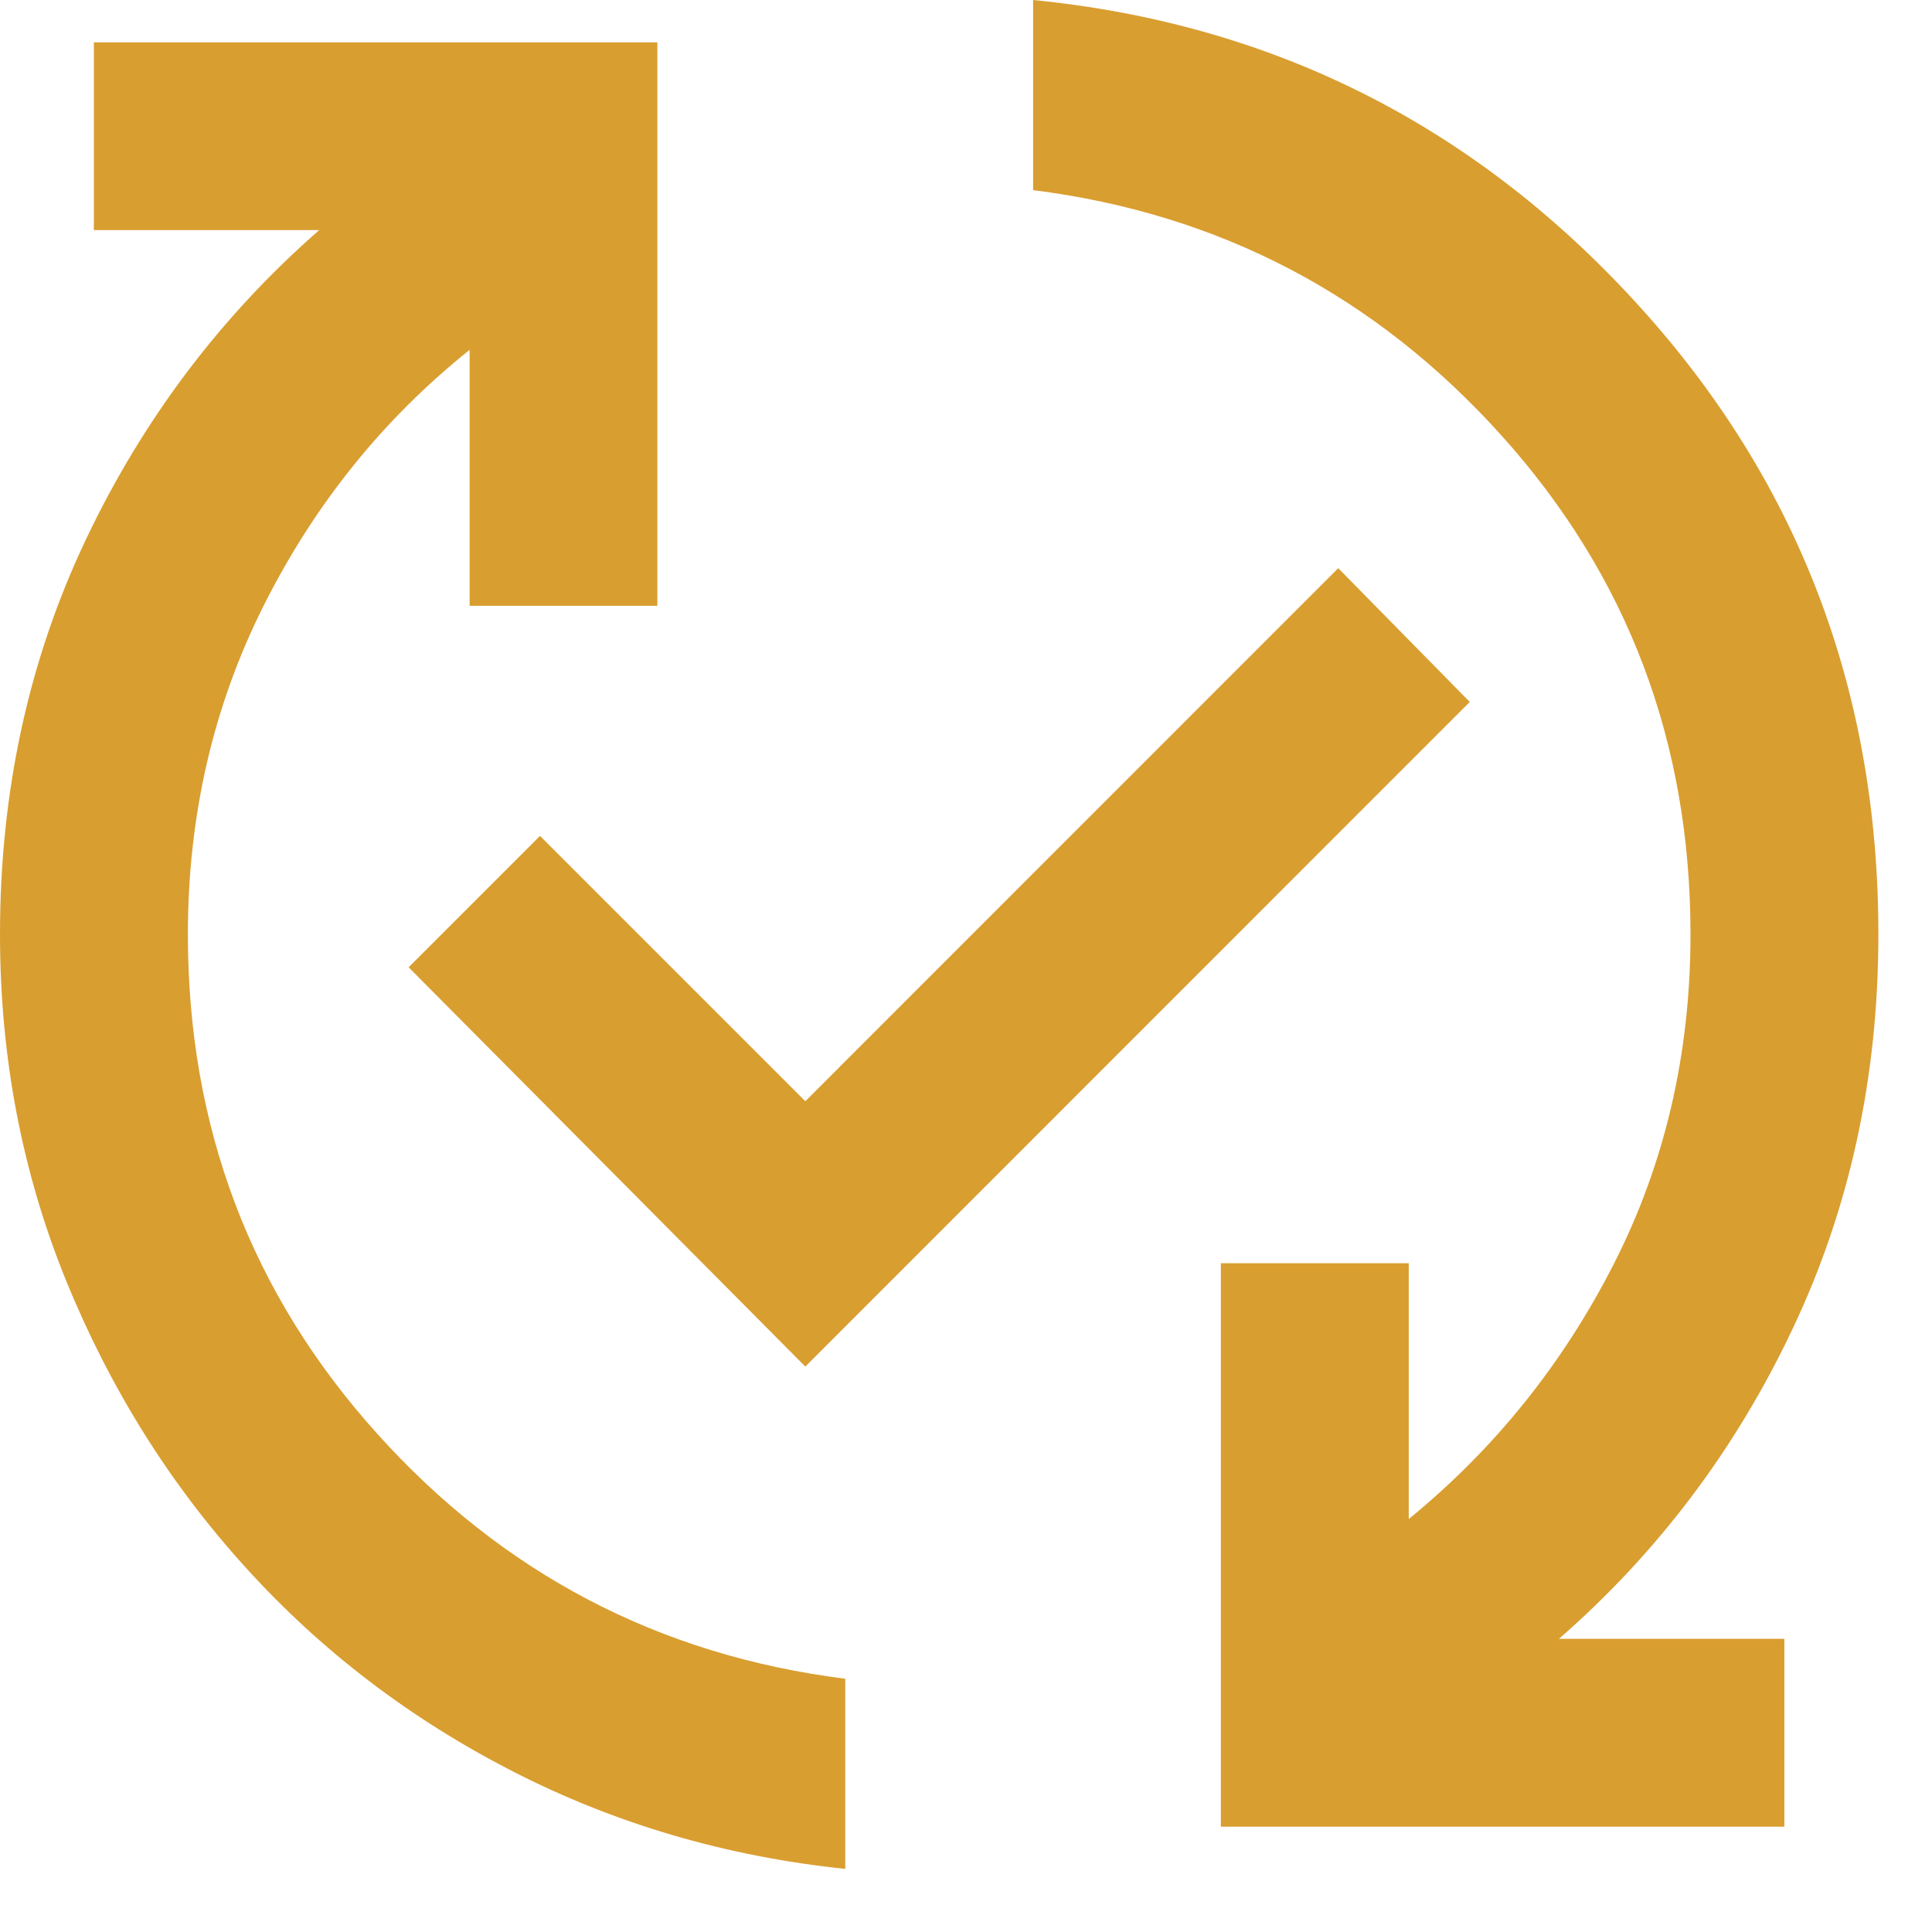
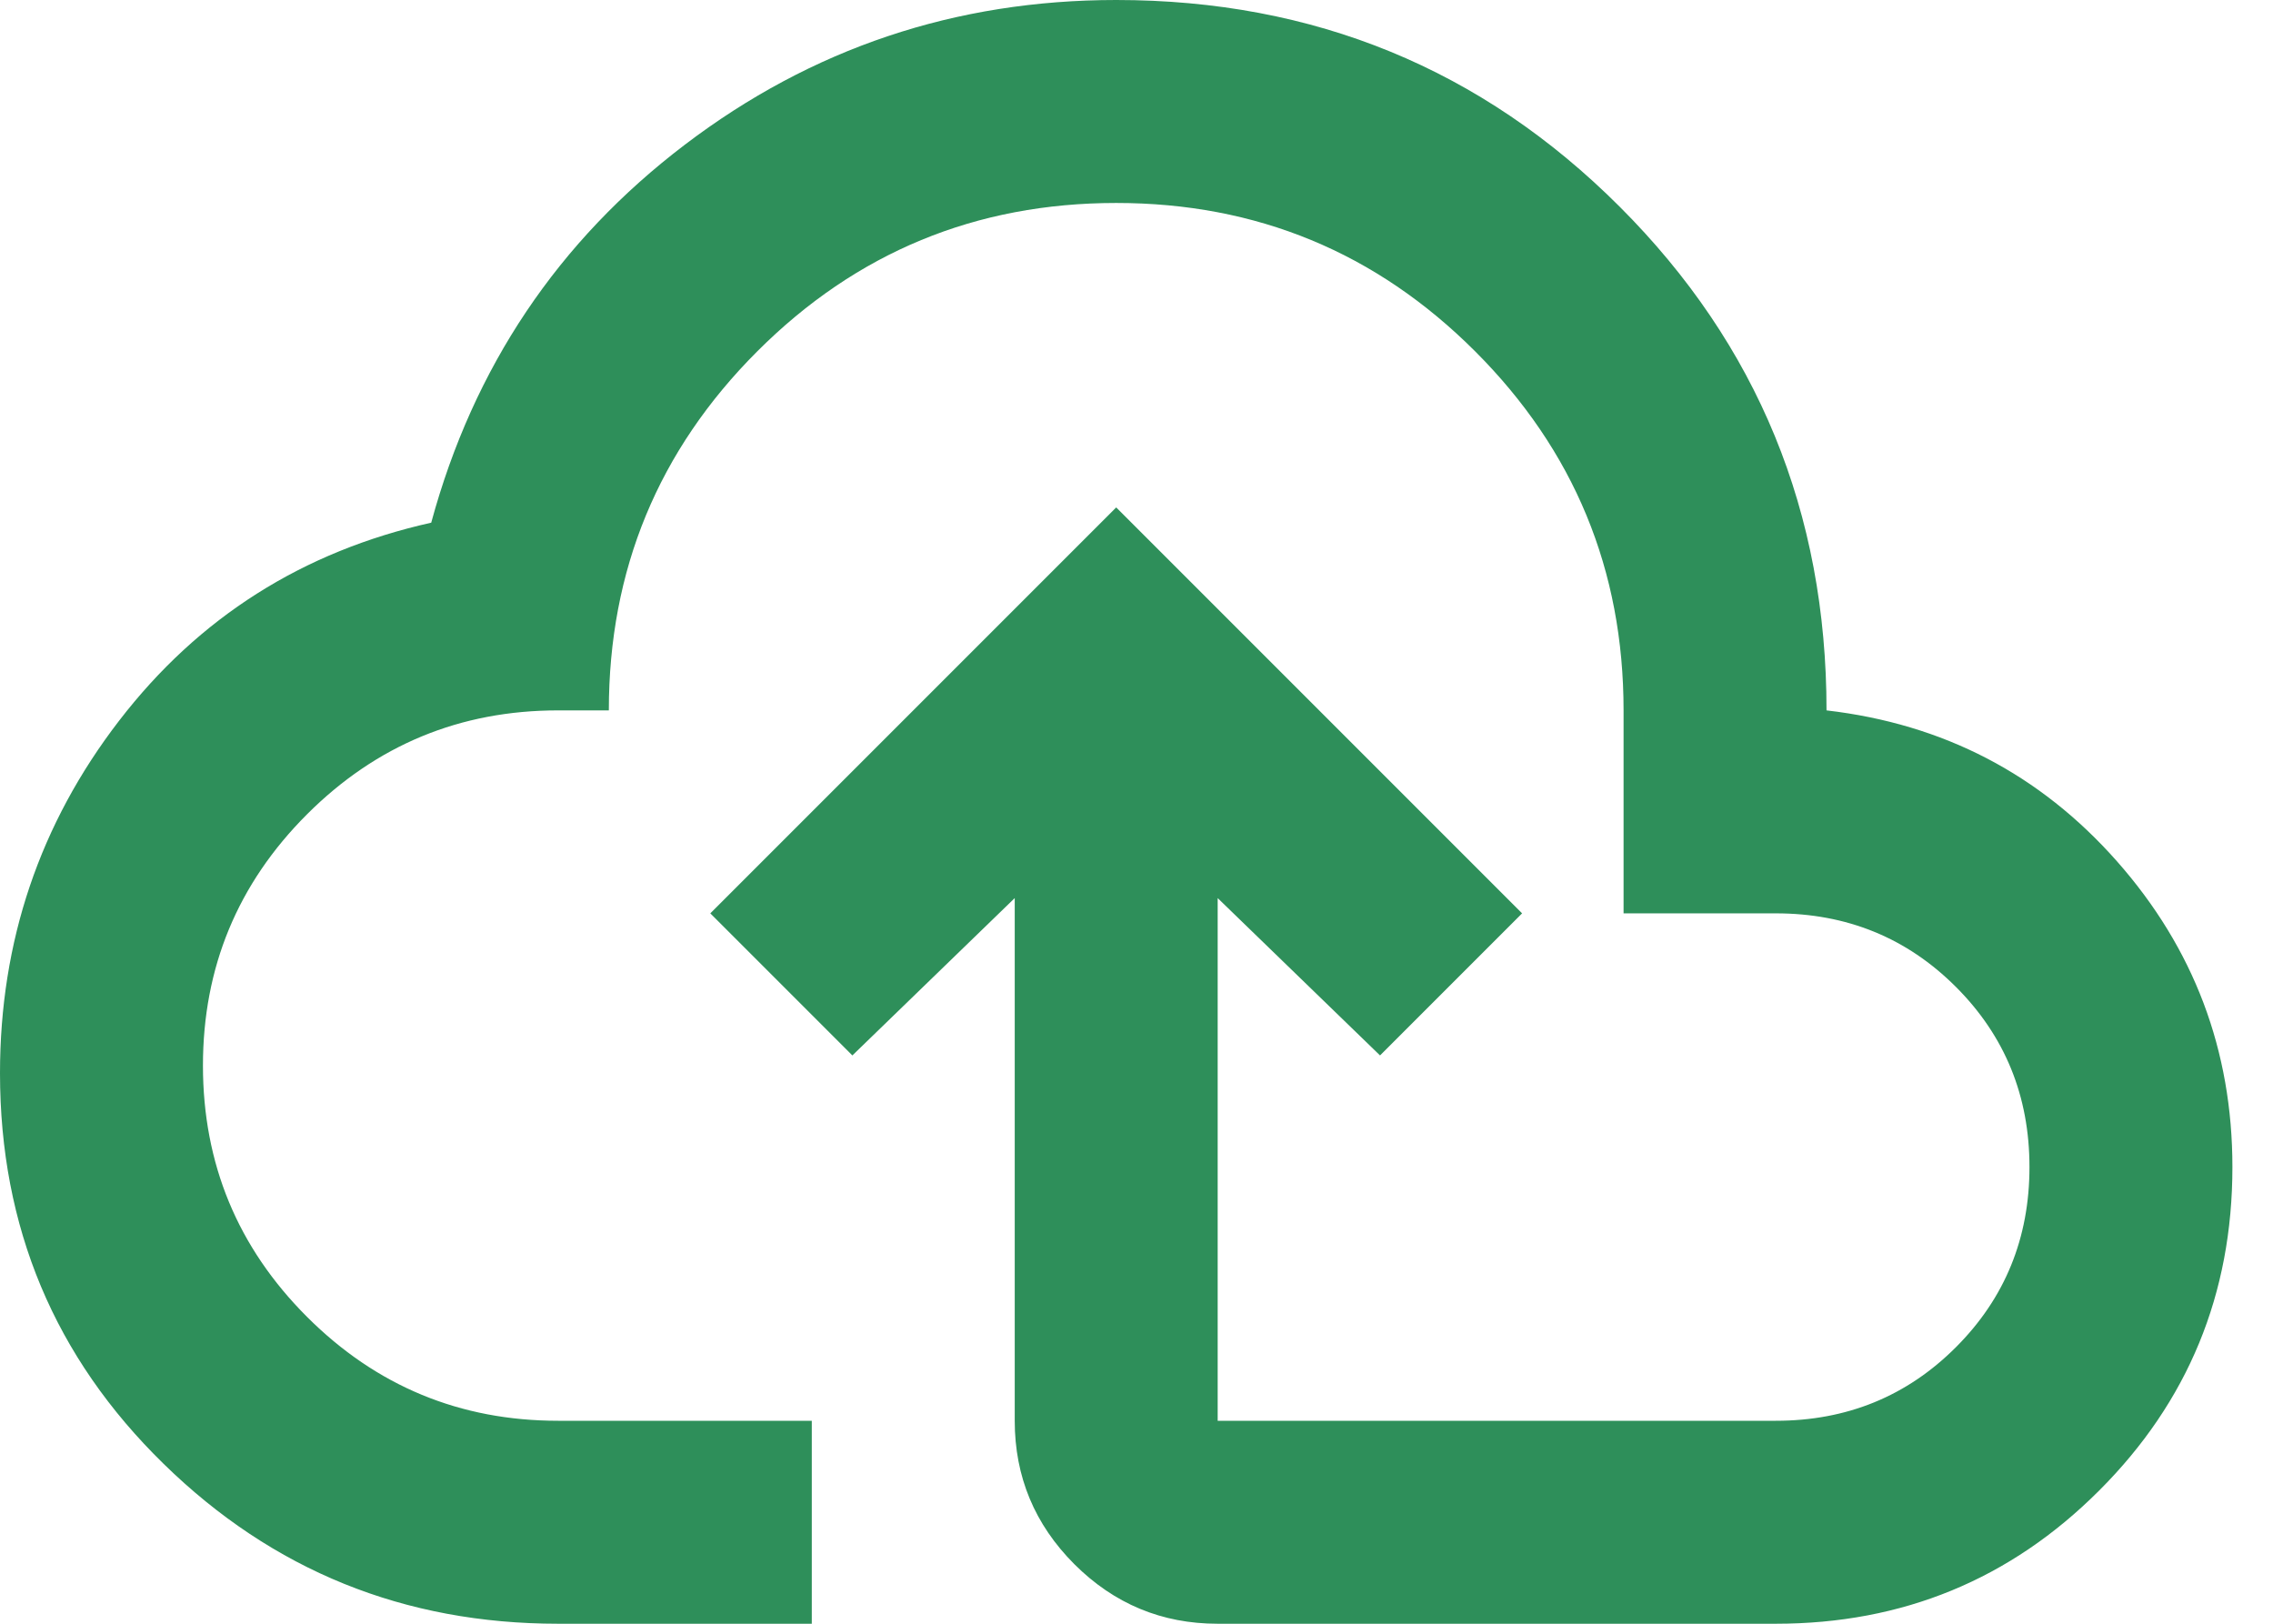
- <svg xmlns="http://www.w3.org/2000/svg" width="12" height="12" viewBox="0 0 12 12" fill="none">
-   <path d="M5.25 11.608C4.511 11.531 3.823 11.329 3.186 11.003C2.55 10.677 1.995 10.255 1.524 9.734C1.052 9.214 0.681 8.619 0.408 7.948C0.136 7.277 0 6.562 0 5.804C0 4.919 0.177 4.103 0.532 3.354C0.887 2.606 1.371 1.964 1.983 1.429H0.583V0.263H4.083V3.763H2.917V2.173C2.382 2.601 1.957 3.128 1.641 3.755C1.325 4.382 1.167 5.065 1.167 5.804C1.167 7 1.558 8.033 2.341 8.903C3.123 9.773 4.093 10.281 5.25 10.427V11.608ZM5.002 8.488L2.538 6.008L3.354 5.192L5.002 6.84L8.312 3.529L9.129 4.36L5.002 8.488ZM7.583 11.346V7.846H8.75V9.435C9.285 8.998 9.71 8.468 10.026 7.846C10.342 7.224 10.5 6.543 10.5 5.804C10.5 4.608 10.109 3.575 9.326 2.705C8.543 1.835 7.574 1.327 6.417 1.181V0C7.894 0.146 9.139 0.768 10.15 1.867C11.161 2.965 11.667 4.278 11.667 5.804C11.667 6.689 11.489 7.506 11.134 8.254C10.78 9.003 10.296 9.644 9.683 10.179H11.083V11.346H7.583Z" fill="#D99E30" />
+ <svg xmlns="http://www.w3.org/2000/svg" width="28" height="20" viewBox="0 0 28 20" fill="none">
+   <path d="M6.875 20C4.979 20 3.359 19.344 2.016 18.031C0.672 16.719 0 15.115 0 13.219C0 11.594 0.49 10.146 1.469 8.875C2.448 7.604 3.729 6.792 5.312 6.438C5.833 4.521 6.875 2.969 8.438 1.781C10 0.594 11.771 0 13.75 0C16.188 0 18.255 0.849 19.953 2.547C21.651 4.245 22.5 6.312 22.5 8.75C23.938 8.917 25.13 9.536 26.078 10.609C27.026 11.682 27.5 12.938 27.5 14.375C27.5 15.938 26.953 17.266 25.859 18.359C24.766 19.453 23.438 20 21.875 20H15C14.312 20 13.724 19.755 13.234 19.266C12.745 18.776 12.5 18.188 12.5 17.5V11.062L10.5 13L8.75 11.25L13.75 6.25L18.75 11.25L17 13L15 11.062V17.5H21.875C22.75 17.5 23.49 17.198 24.094 16.594C24.698 15.99 25 15.25 25 14.375C25 13.5 24.698 12.76 24.094 12.156C23.49 11.552 22.75 11.25 21.875 11.25H20V8.75C20 7.021 19.391 5.547 18.172 4.328C16.953 3.109 15.479 2.5 13.75 2.5C12.021 2.5 10.547 3.109 9.328 4.328C8.109 5.547 7.5 7.021 7.5 8.75H6.875C5.667 8.75 4.635 9.177 3.781 10.031C2.927 10.885 2.5 11.917 2.5 13.125C2.5 14.333 2.927 15.365 3.781 16.219C4.635 17.073 5.667 17.5 6.875 17.5H10V20H6.875Z" fill="#2E8F5A" />
</svg>
